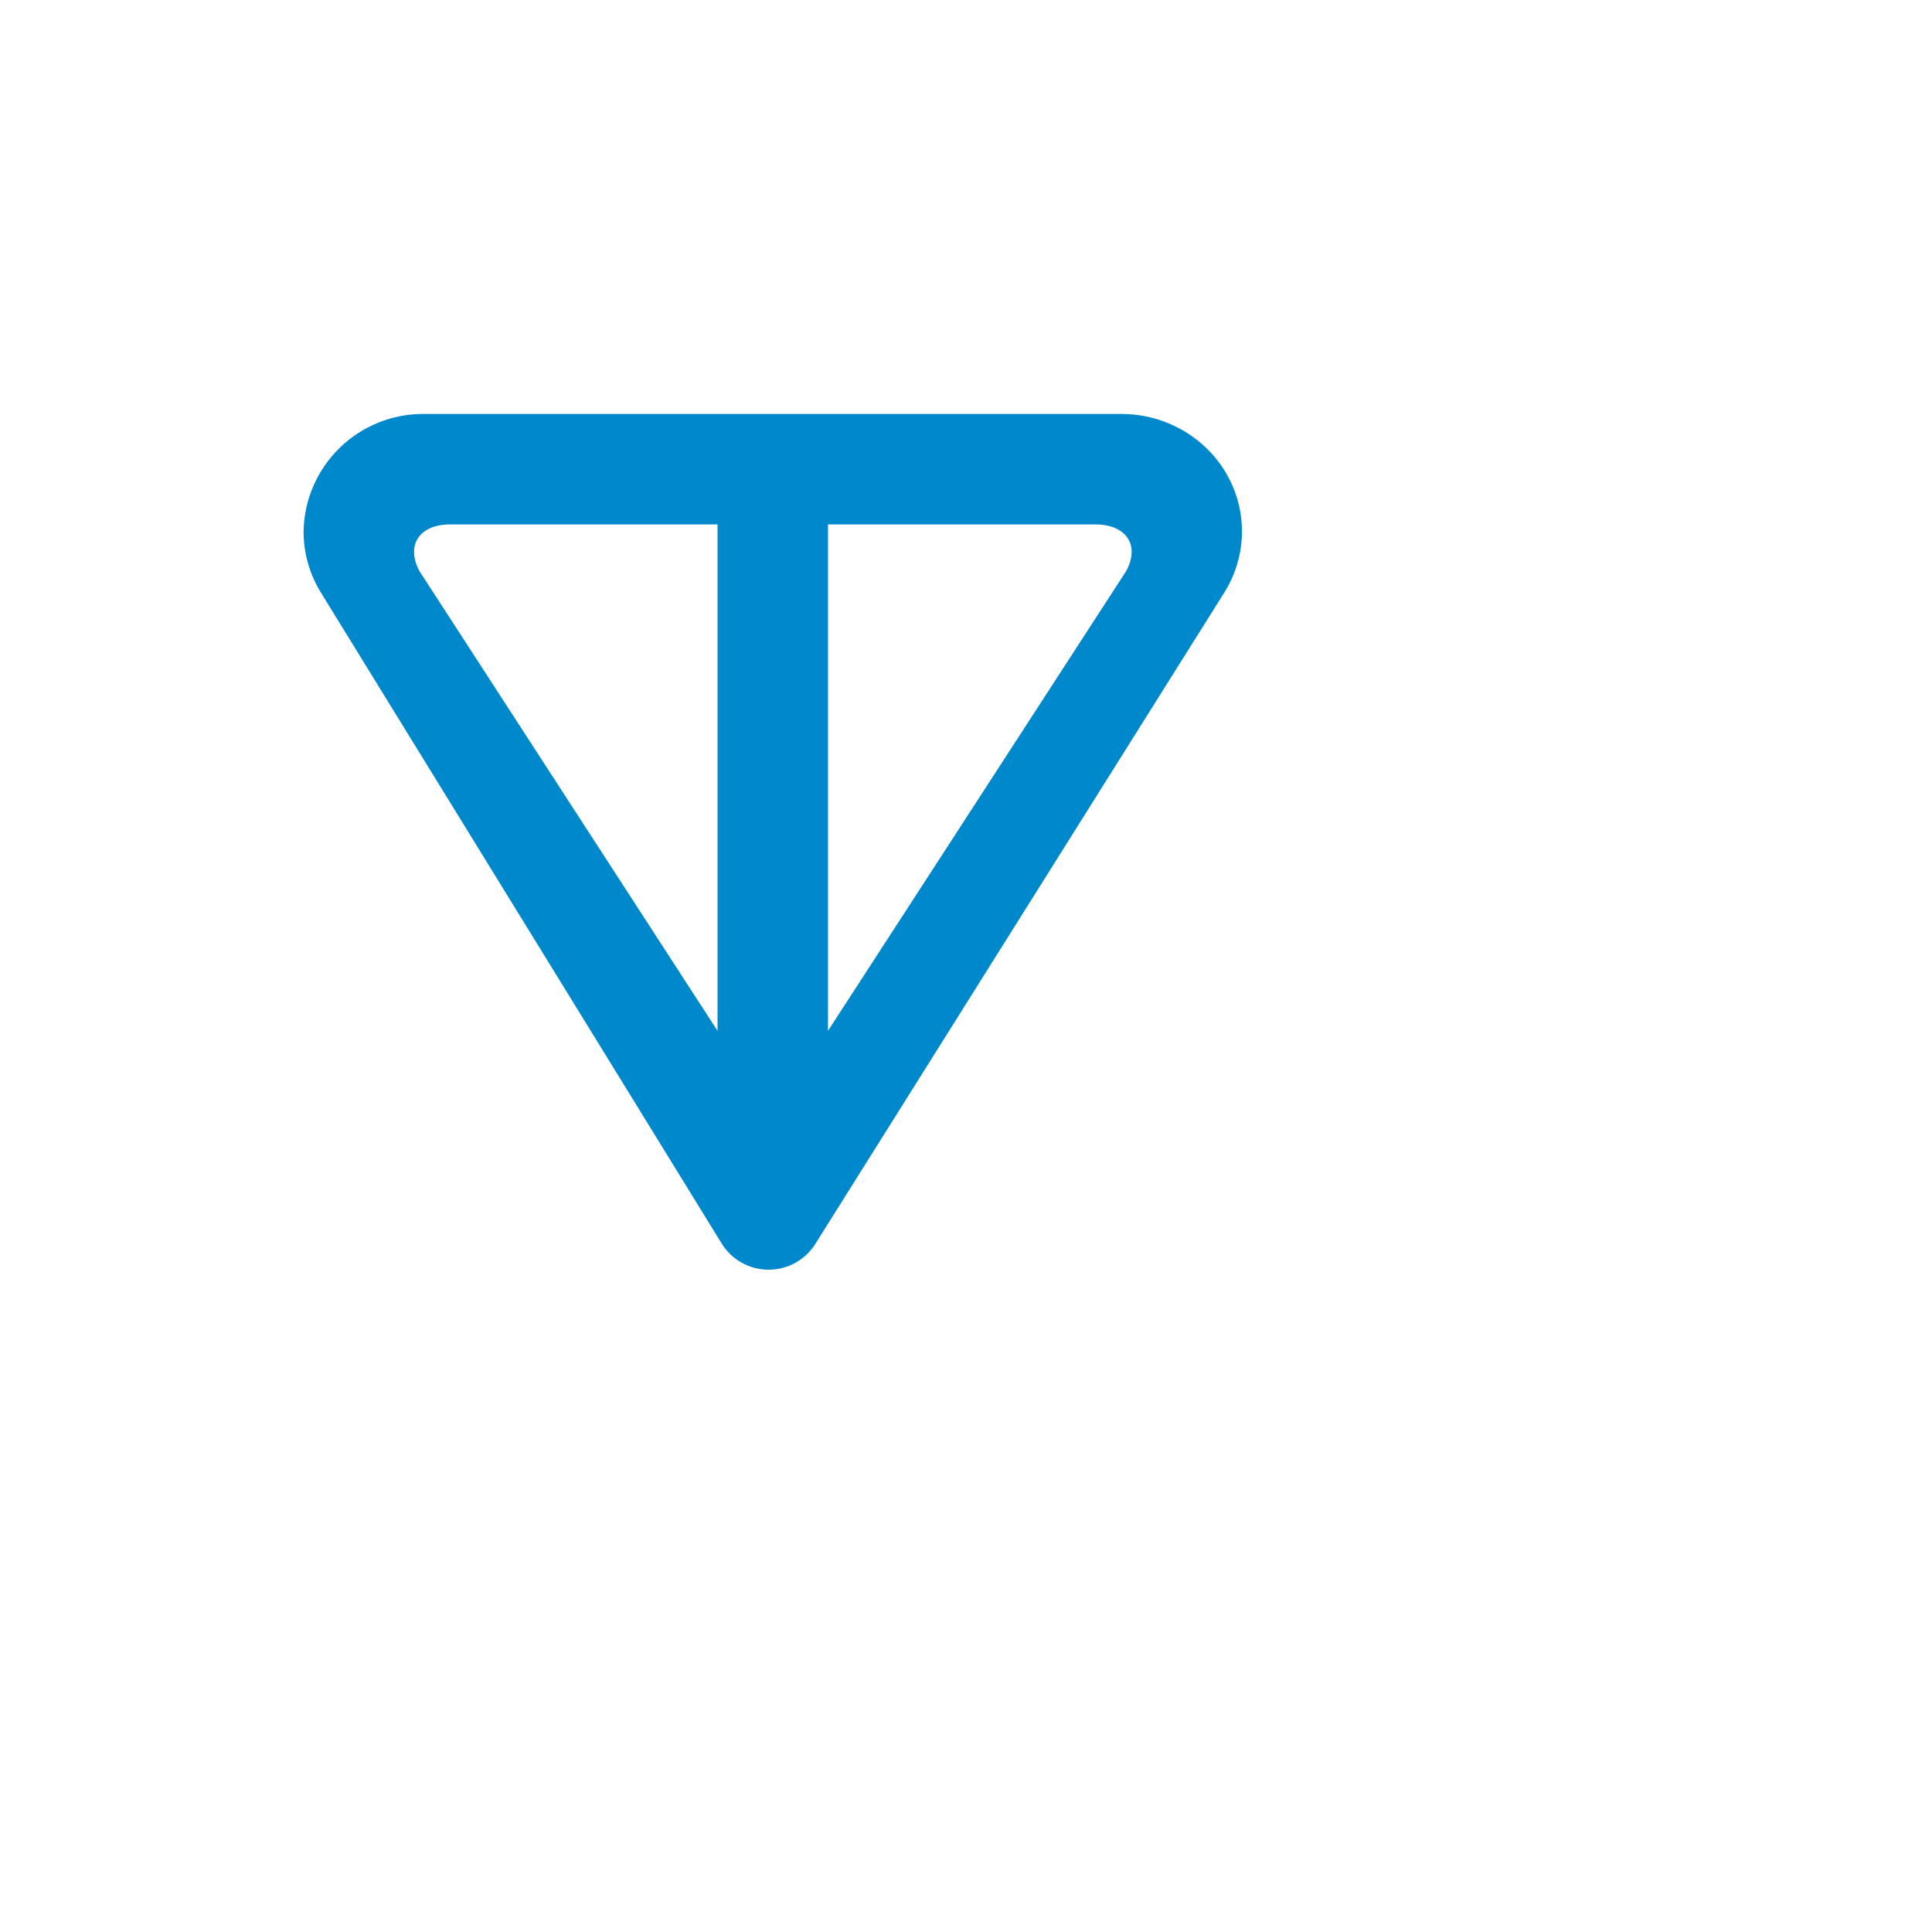
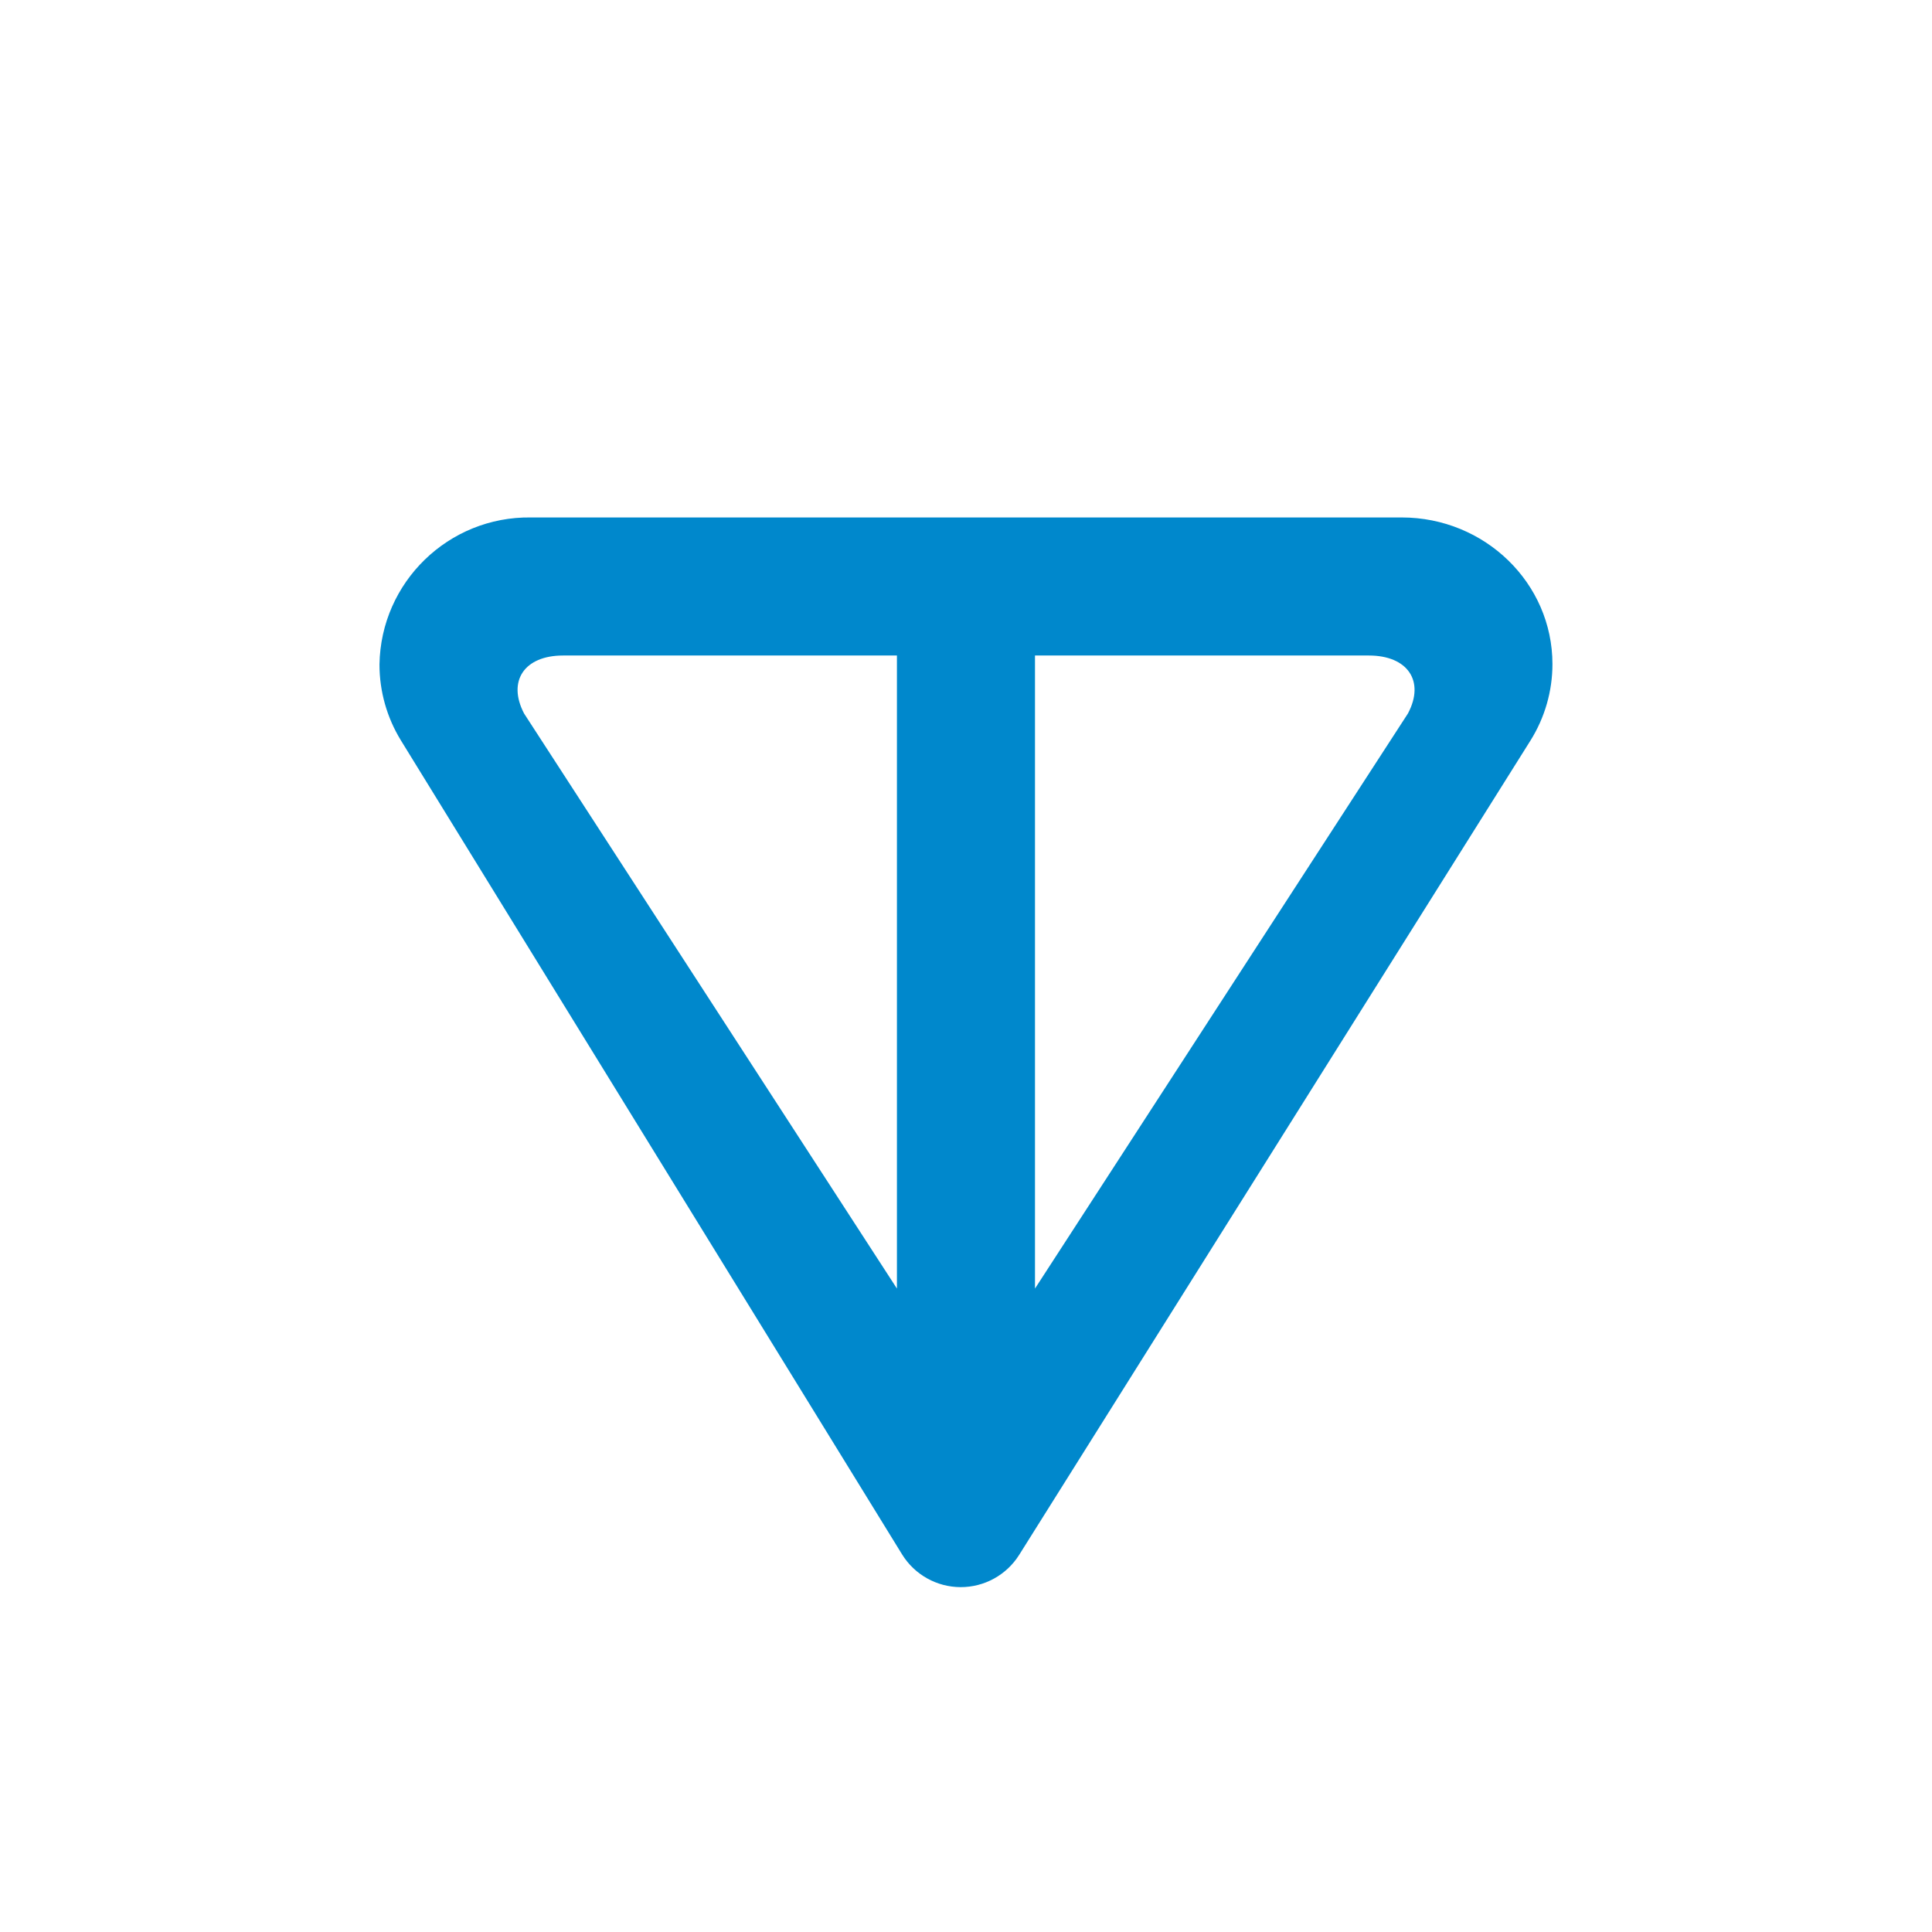
- <svg xmlns="http://www.w3.org/2000/svg" width="30" height="30" viewBox="0 0 30 30">
+ <svg xmlns="http://www.w3.org/2000/svg" width="30" height="30" viewBox="0 0 24 24">
  <path fill="#08C" d="M19.011 9.201L12.66 19.316a.857.857 0 0 1-1.453-.005L4.98 9.197a1.8 1.8 0 0 1-.266-.943a1.856 1.856 0 0 1 1.881-1.826h10.817c1.033 0 1.873.815 1.873 1.822c0 .334-.094.664-.274.951M6.51 8.863l4.632 7.144V8.143H6.994c-.48 0-.694.317-.484.72m6.347 7.144l4.633-7.144c.214-.403-.005-.72-.485-.72h-4.148z" />
</svg>
